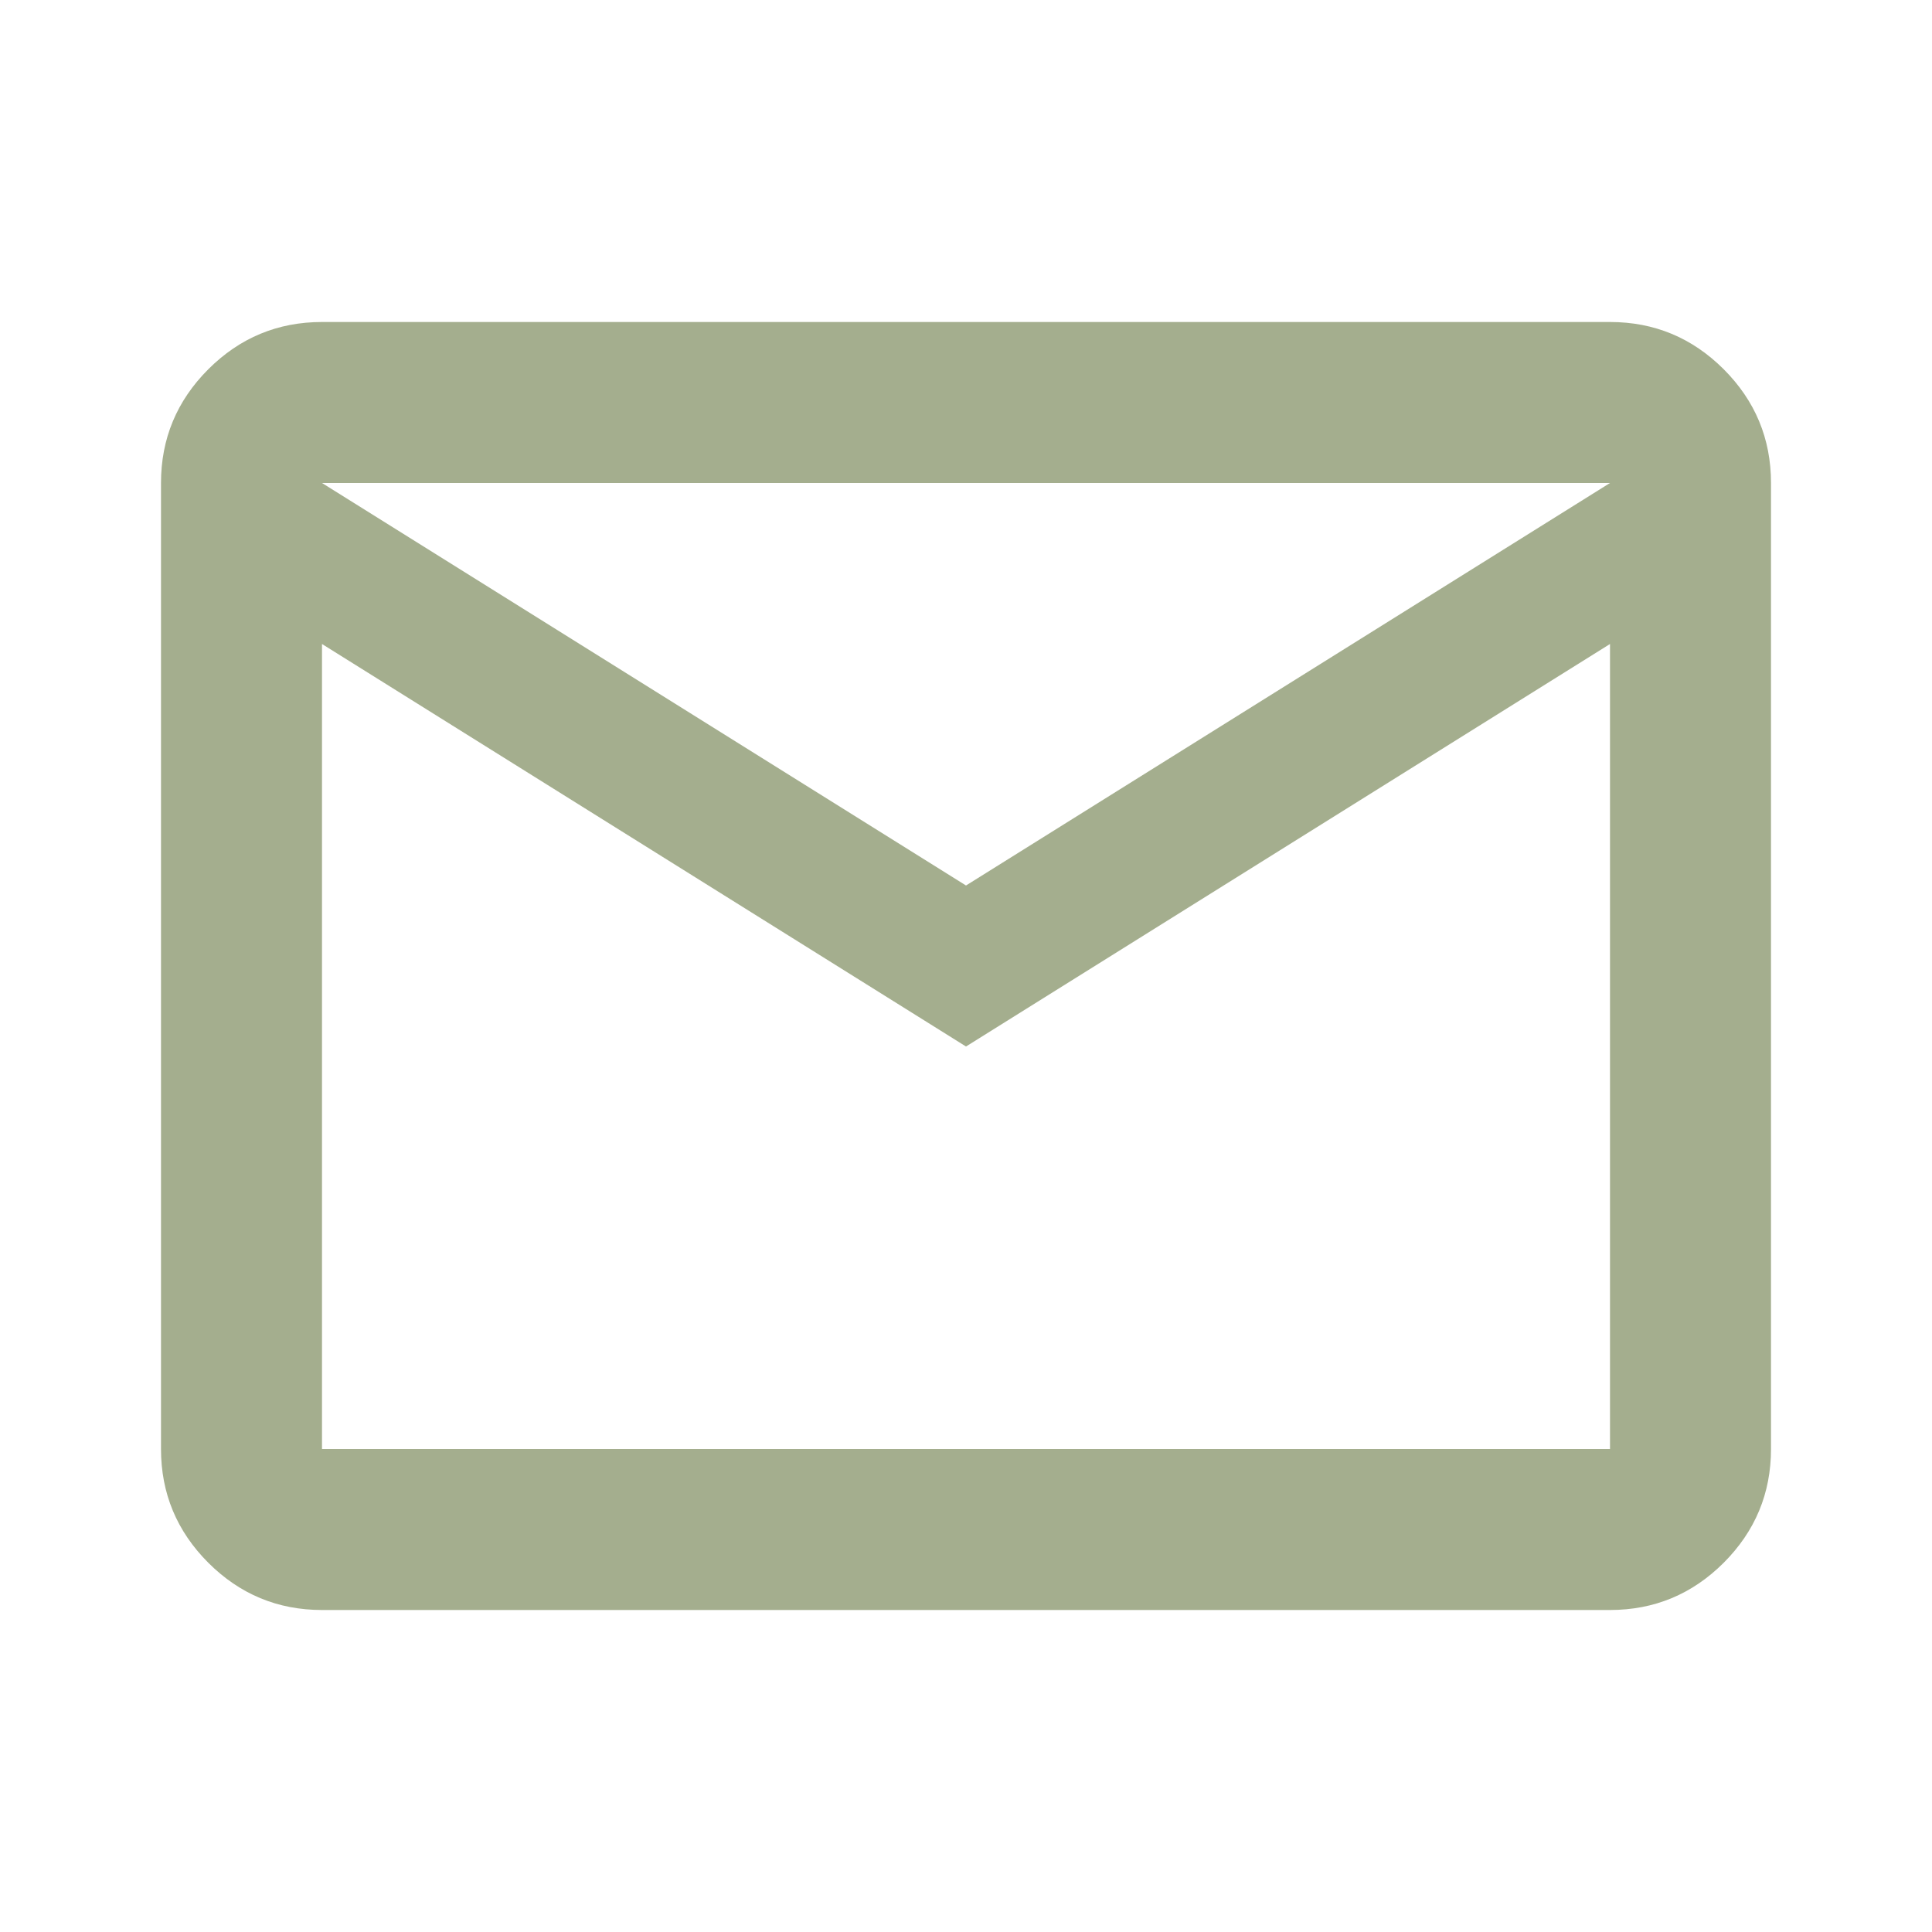
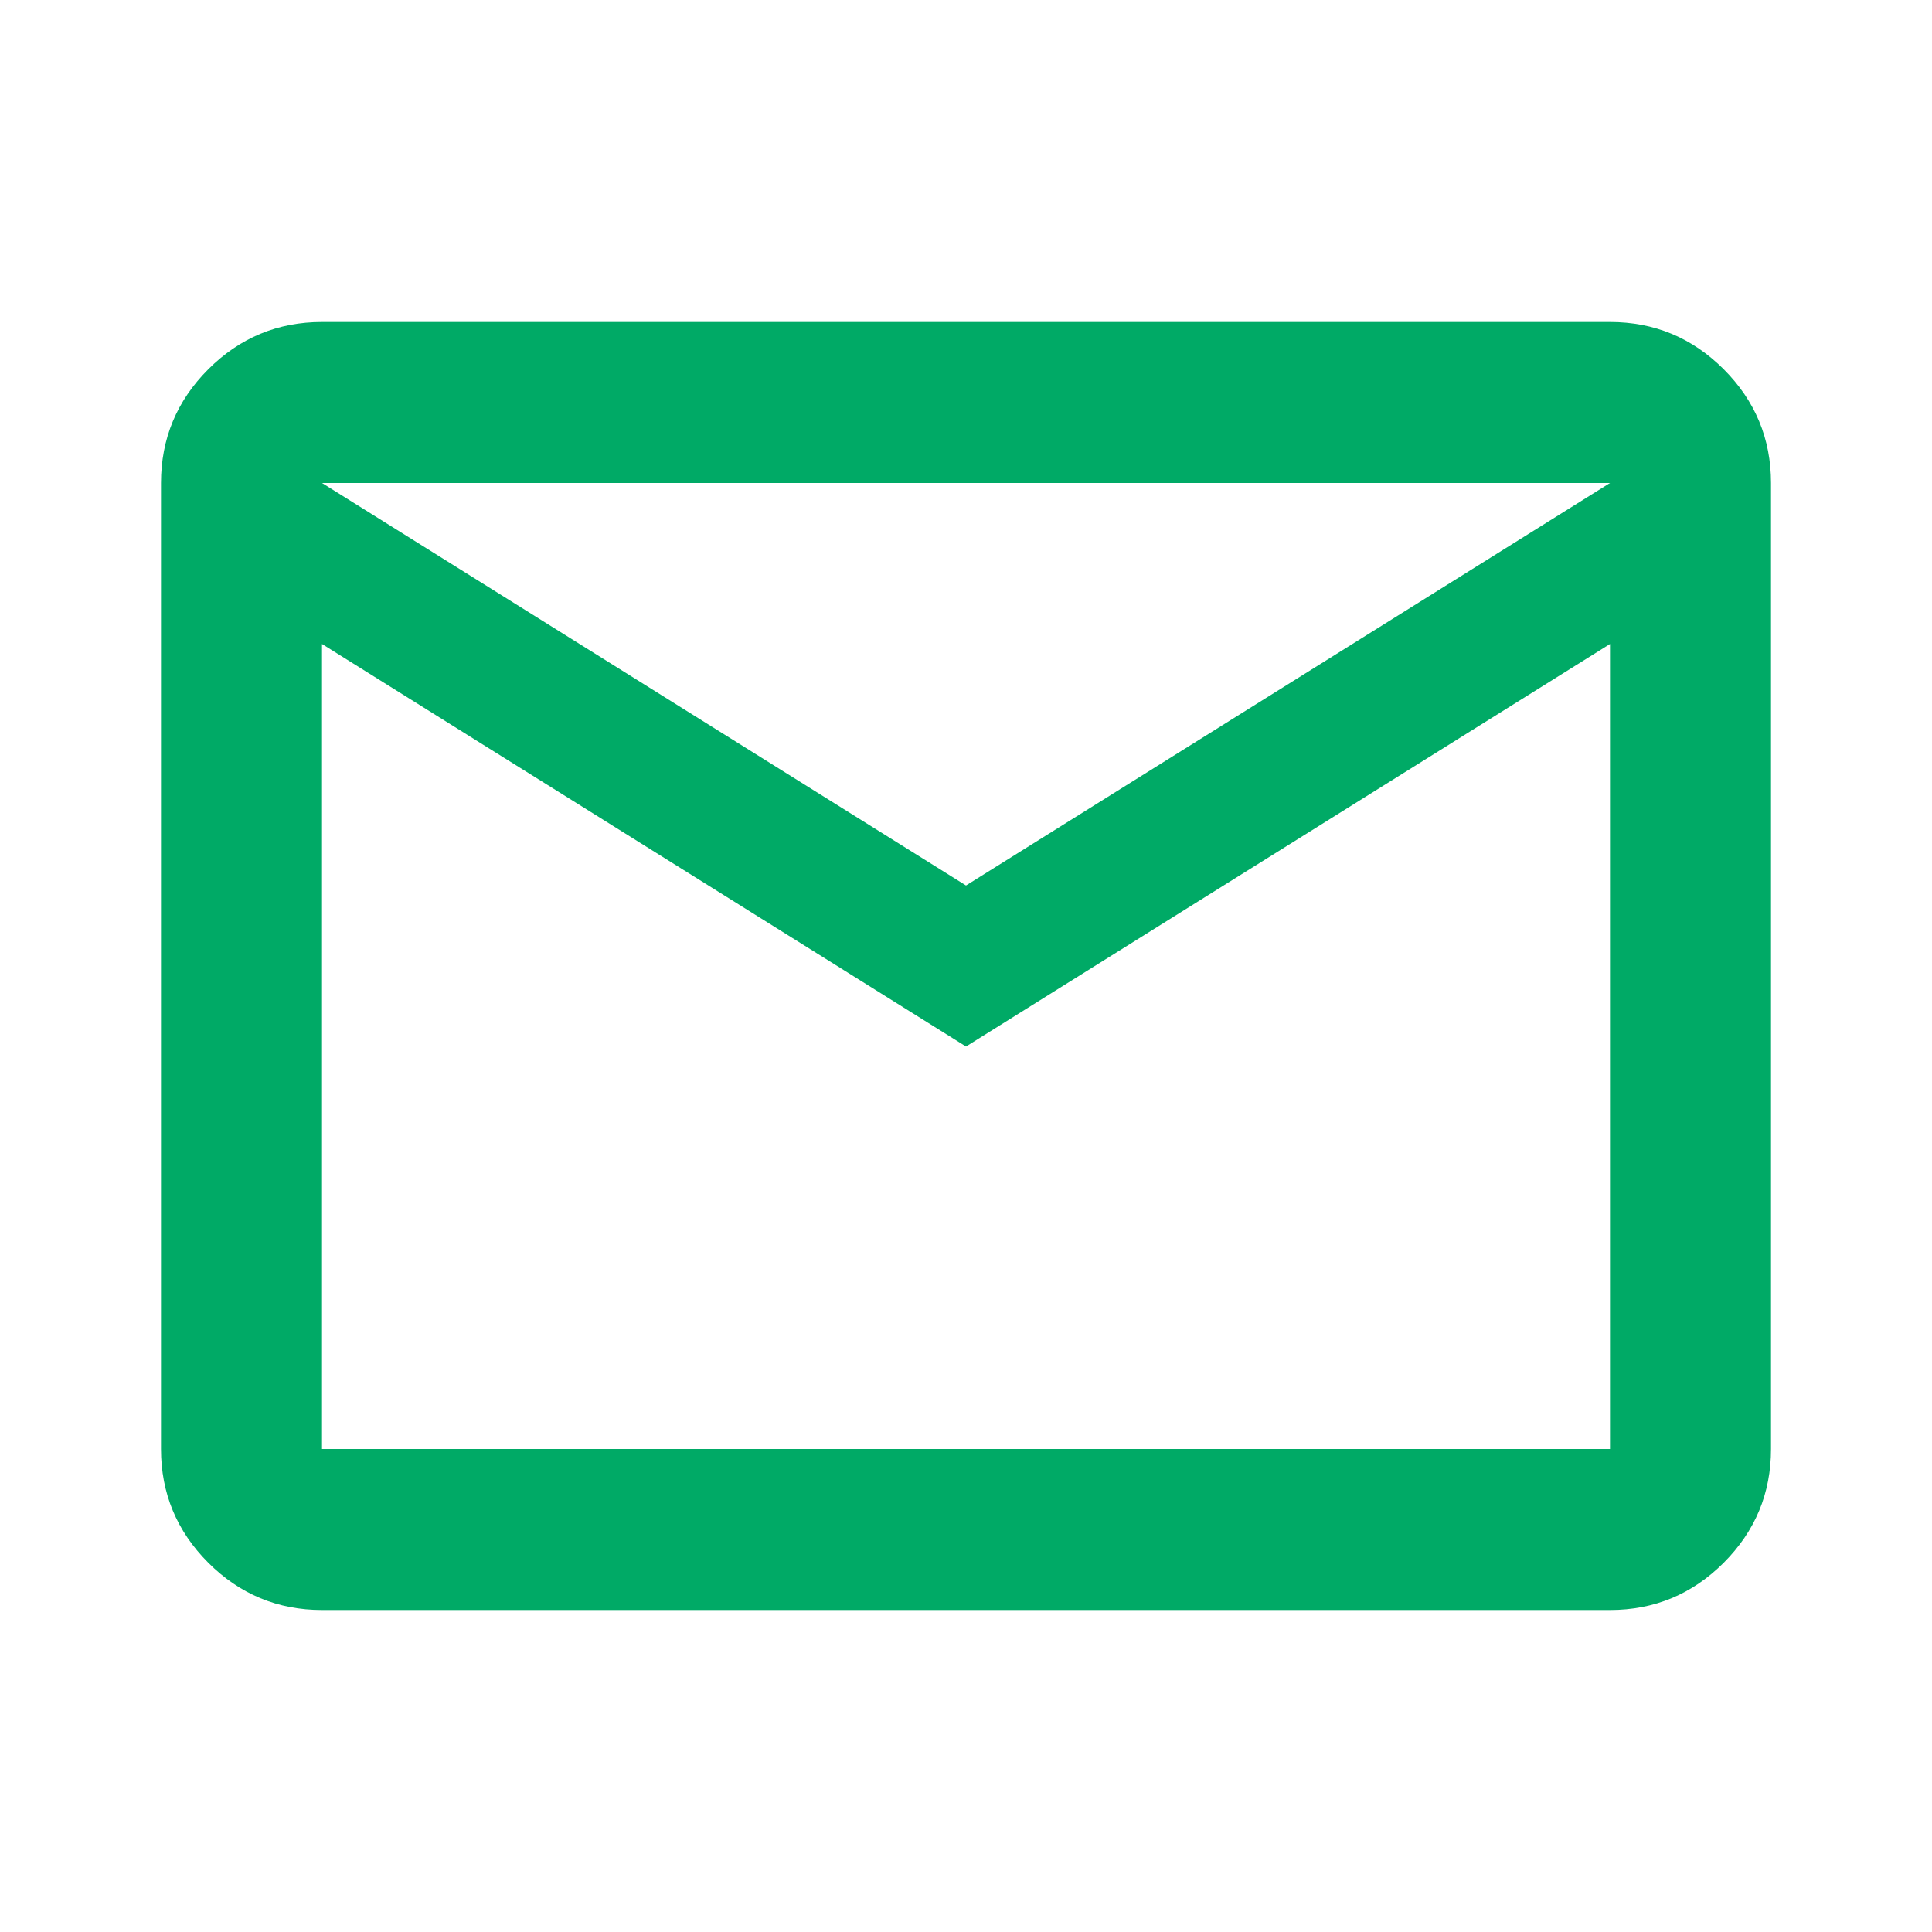
<svg xmlns="http://www.w3.org/2000/svg" width="30" height="30" viewBox="0 0 30 30" fill="none">
-   <path d="M5 25C4.312 25 3.724 24.755 3.234 24.266C2.745 23.776 2.5 23.188 2.5 22.5V7.5C2.5 6.812 2.745 6.224 3.234 5.734C3.724 5.245 4.312 5 5 5H25C25.688 5 26.276 5.245 26.766 5.734C27.255 6.224 27.5 6.812 27.5 7.5V22.5C27.5 23.188 27.255 23.776 26.766 24.266C26.276 24.755 25.688 25 25 25H5ZM15 16.25L5 10V22.5H25V10L15 16.25ZM15 13.75L25 7.5H5L15 13.75ZM5 10V7.5V22.5V10Z" fill="#A4AE8E" />
+   <path d="M5 25C4.312 25 3.724 24.755 3.234 24.266C2.745 23.776 2.5 23.188 2.5 22.5V7.5C2.5 6.812 2.745 6.224 3.234 5.734C3.724 5.245 4.312 5 5 5H25C25.688 5 26.276 5.245 26.766 5.734C27.255 6.224 27.5 6.812 27.5 7.5V22.5C27.5 23.188 27.255 23.776 26.766 24.266C26.276 24.755 25.688 25 25 25H5ZM15 16.25L5 10V22.5H25V10L15 16.25ZM15 13.75L25 7.5H5L15 13.75ZM5 10V7.5V22.5V10Z" fill="#00AA66" />
</svg>
